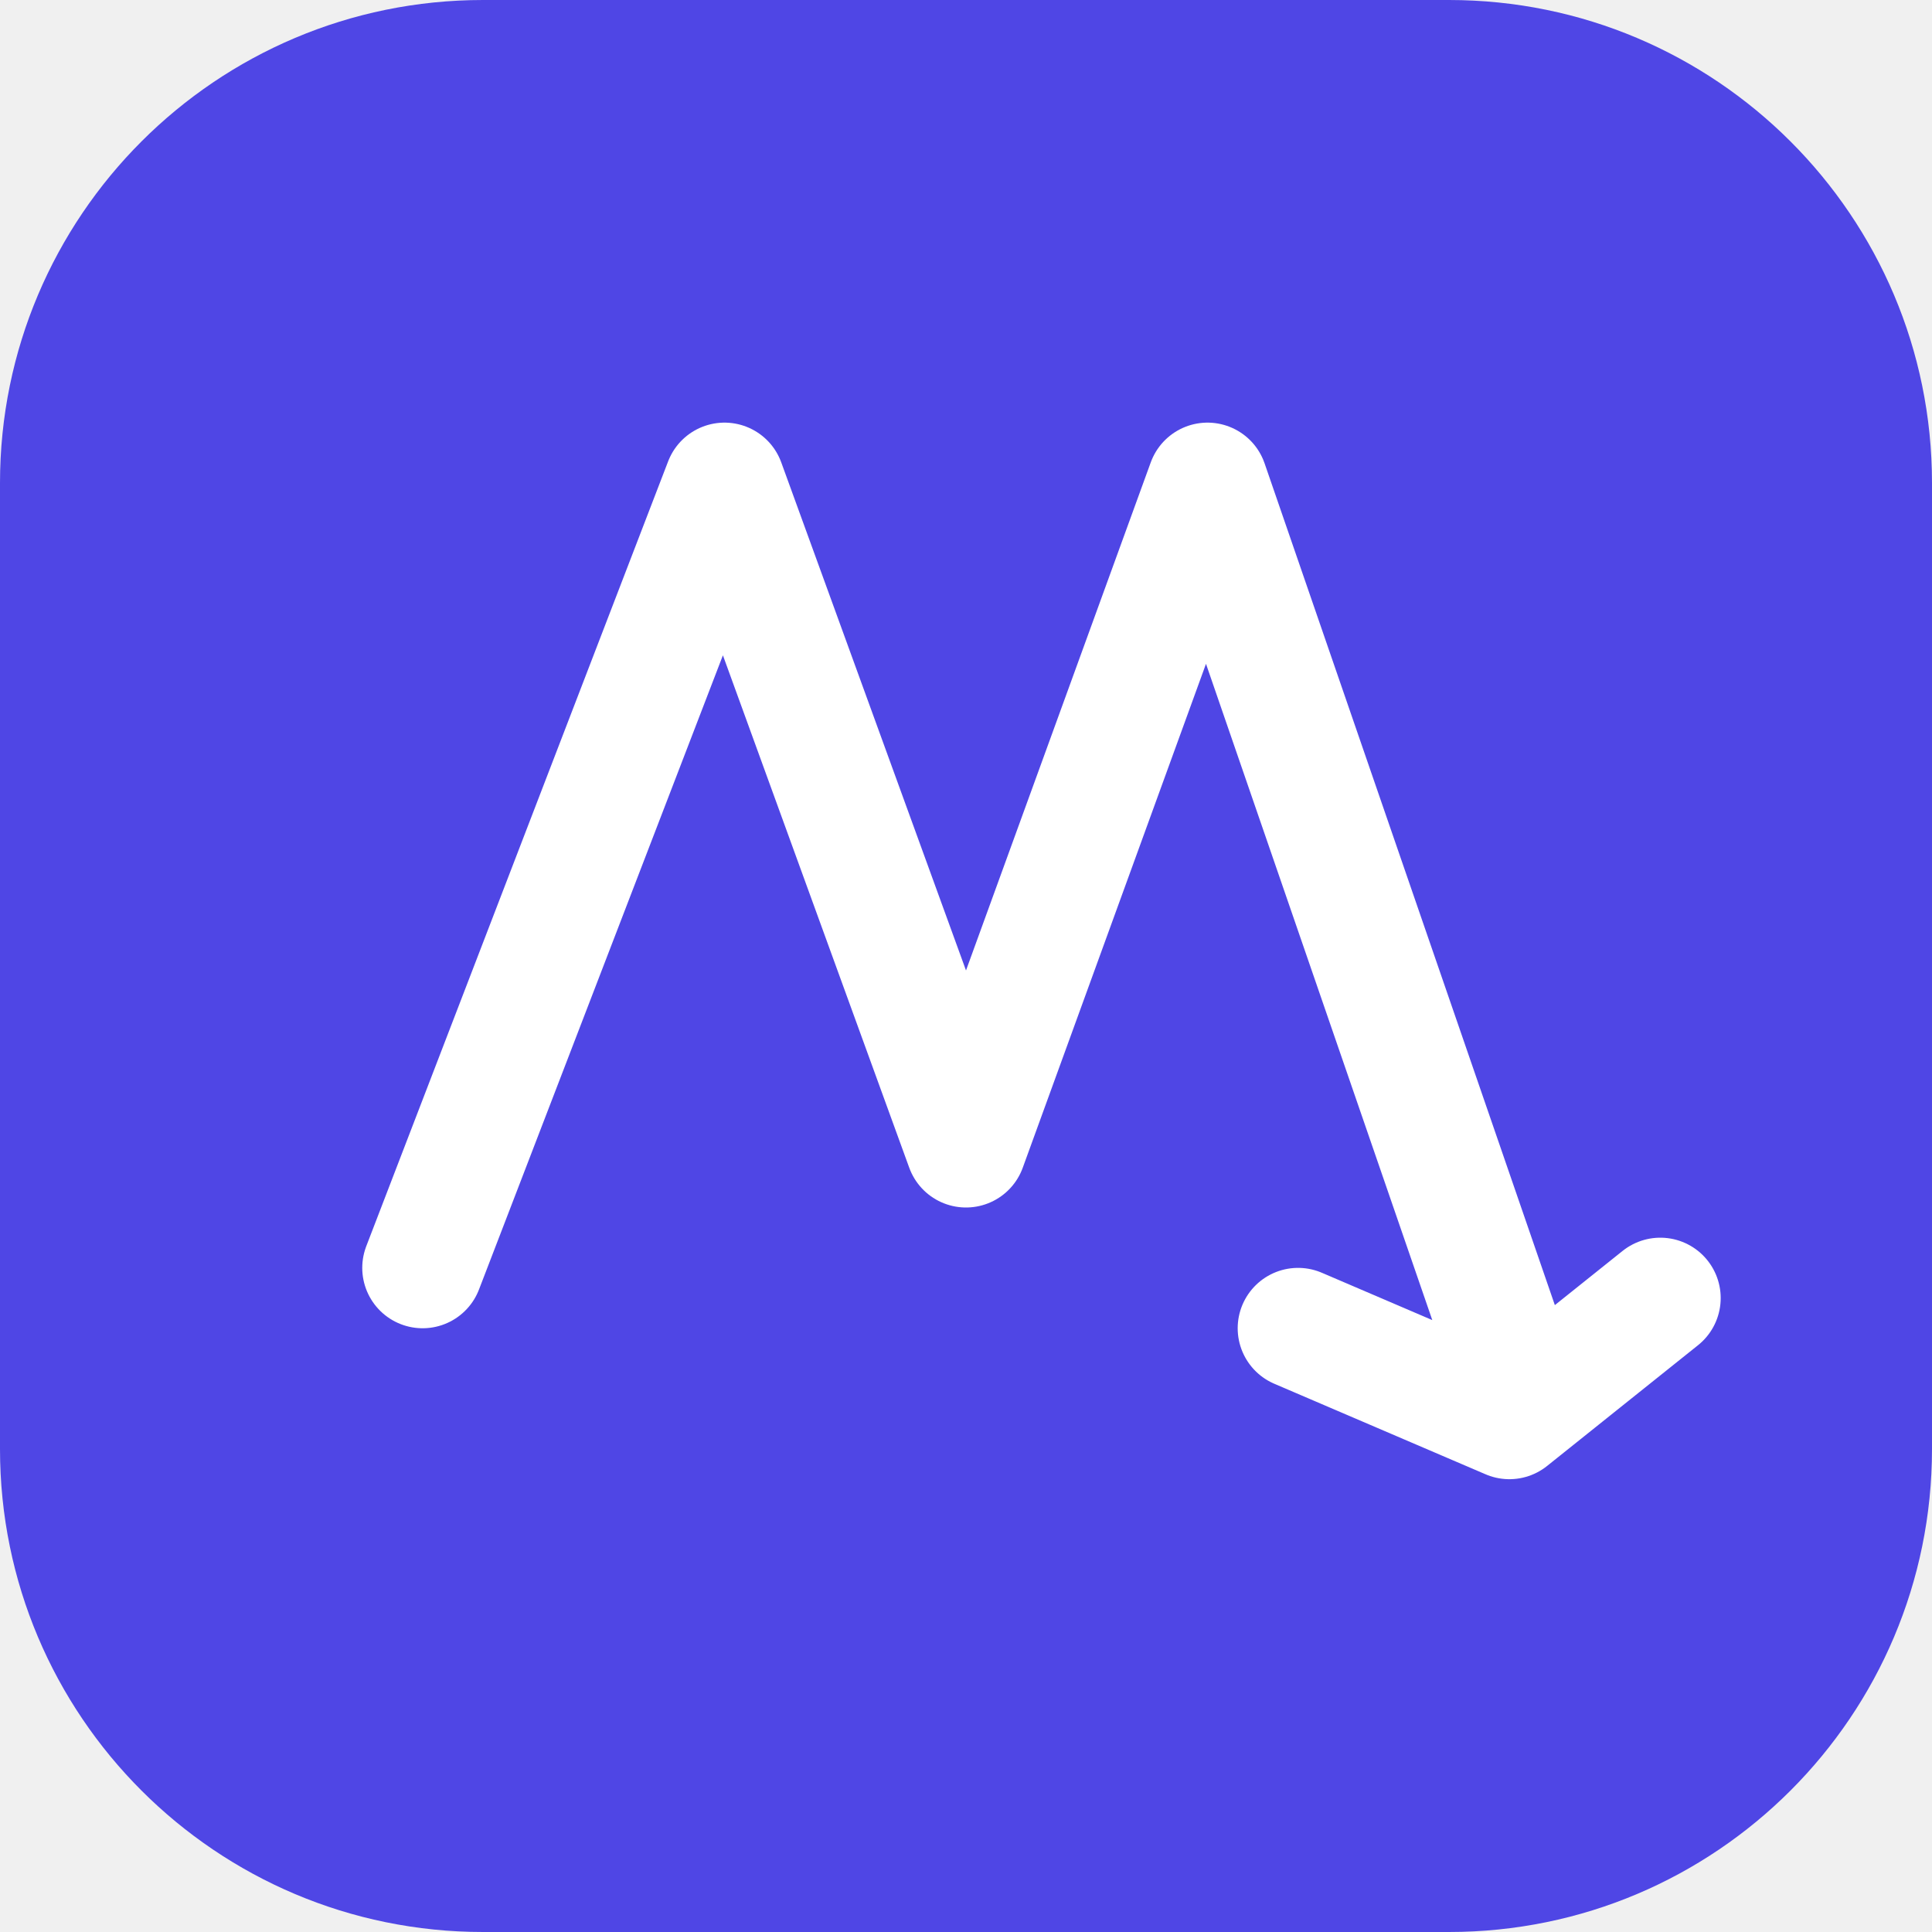
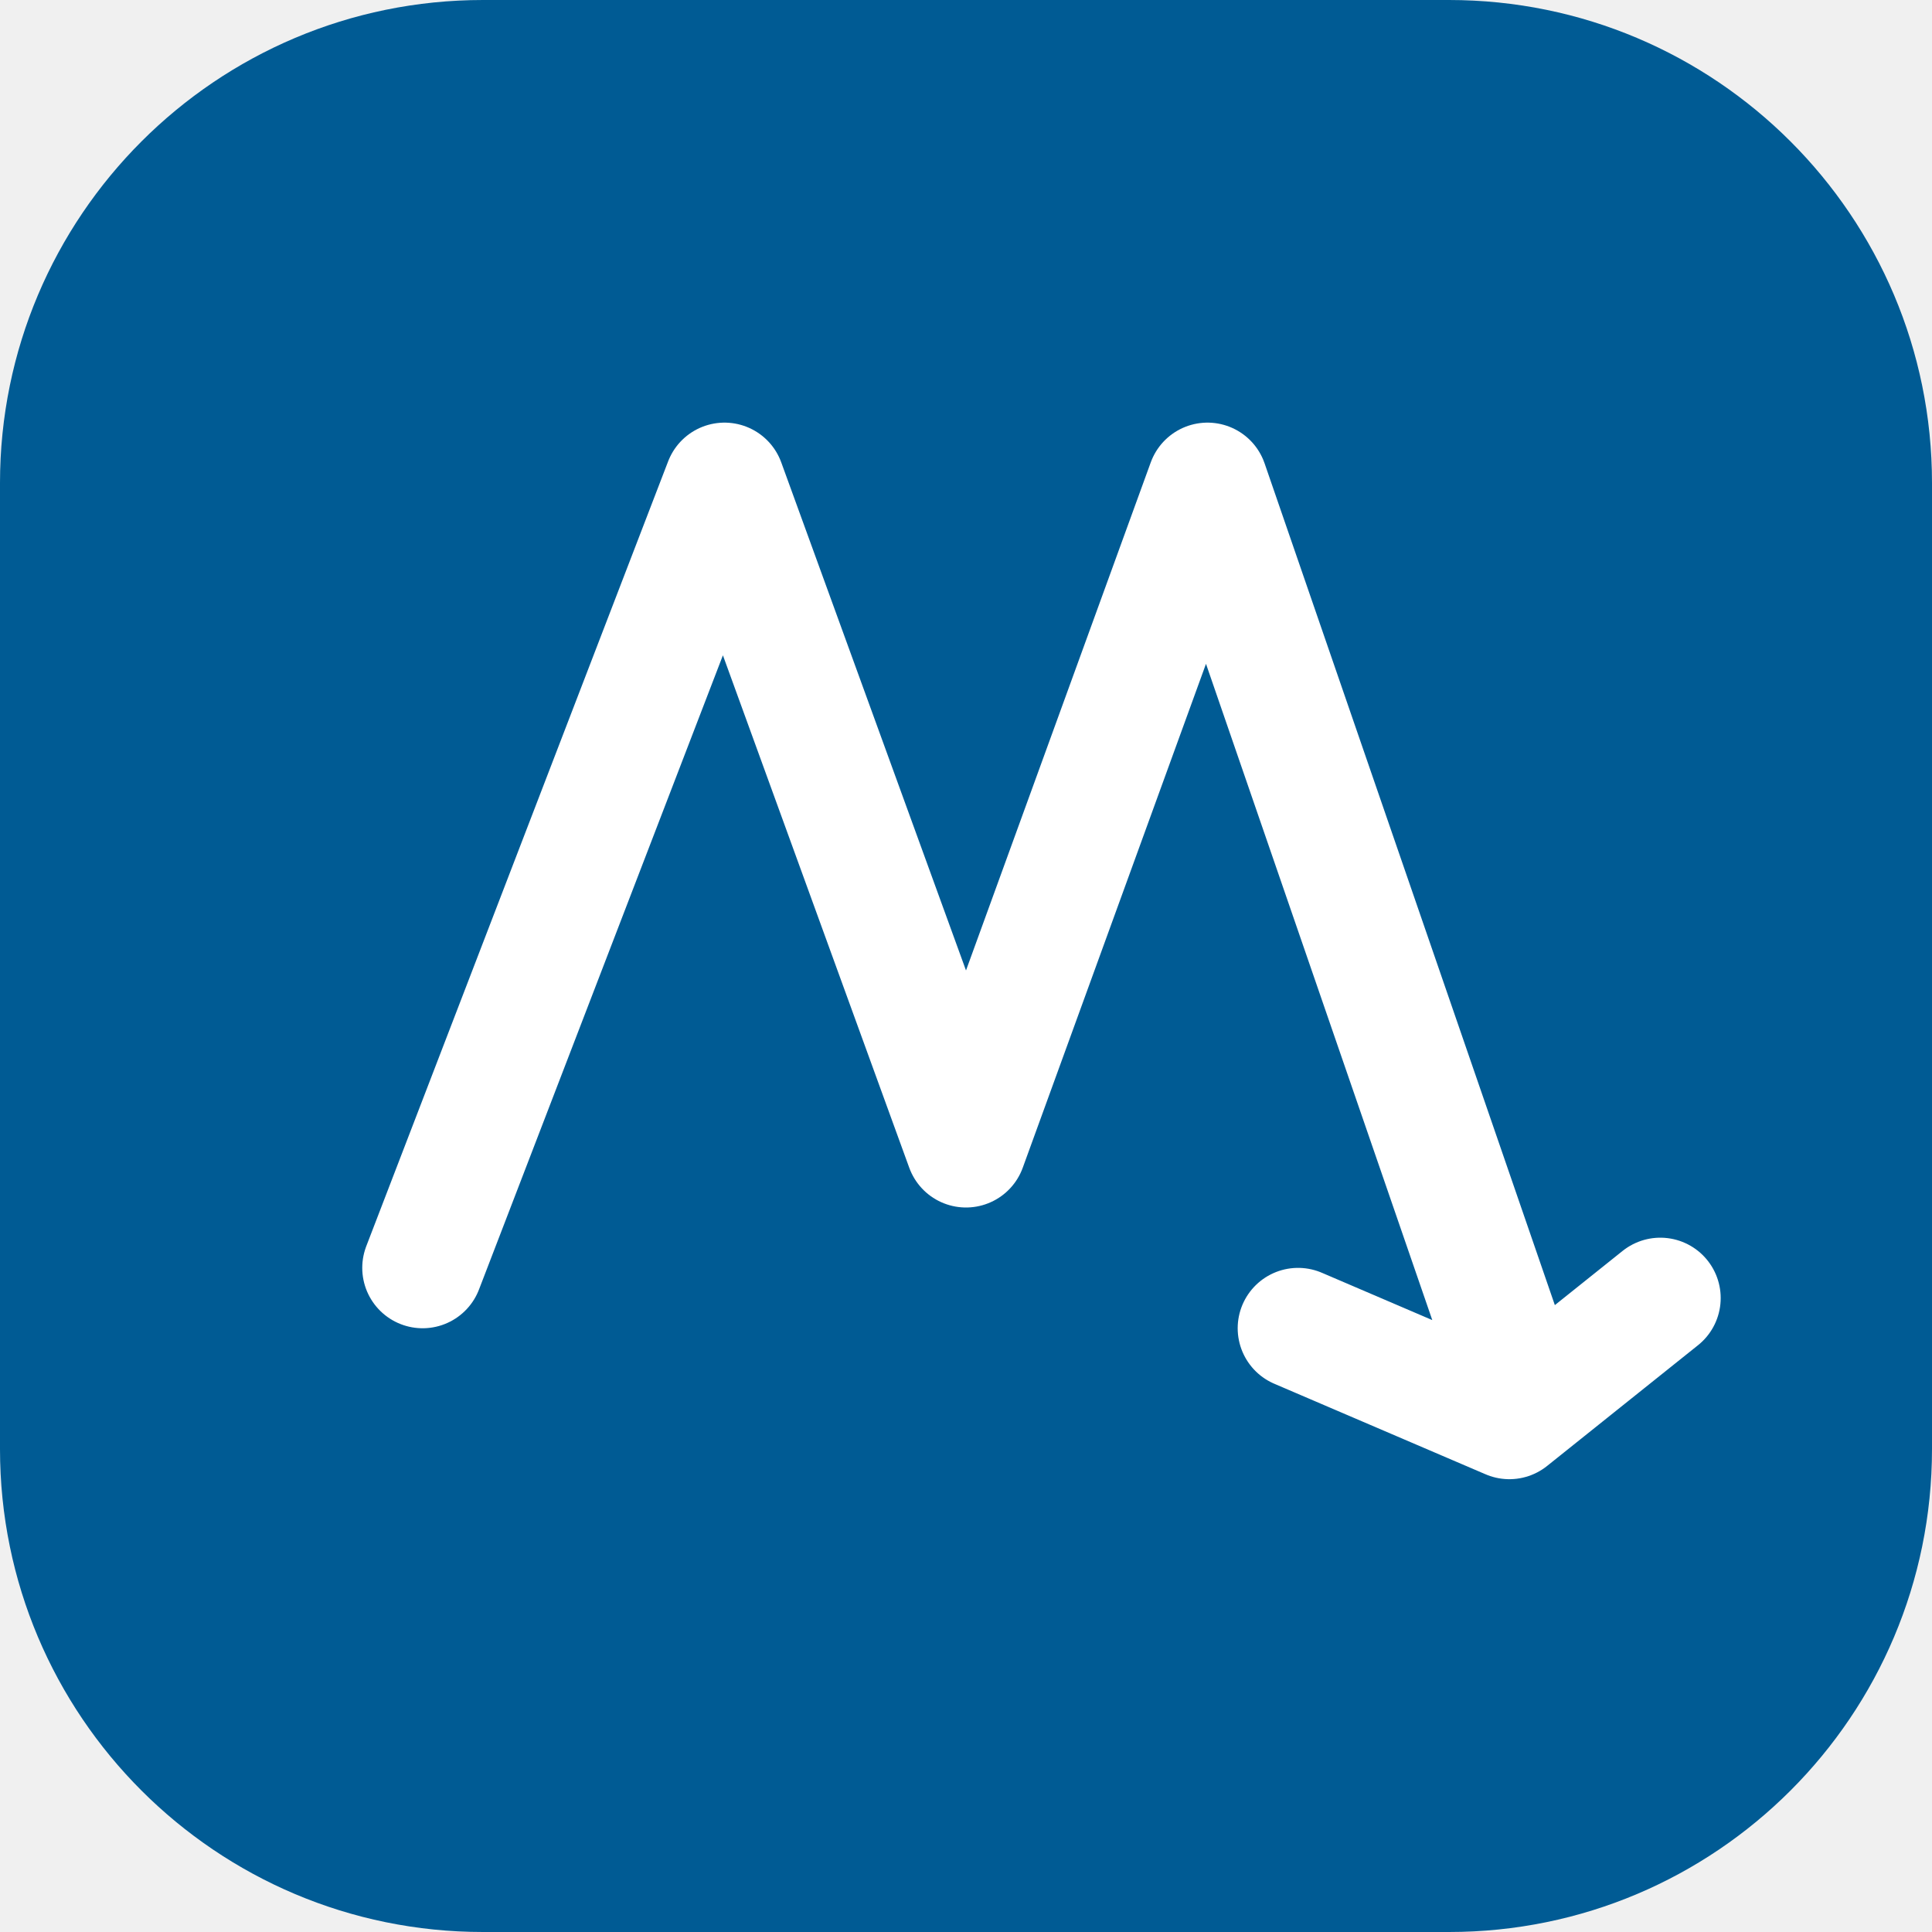
<svg xmlns="http://www.w3.org/2000/svg" width="64" height="64" viewBox="0 0 64 64" fill="none">
-   <rect width="64" height="64" rx="16" fill="#4F46E5" />
+   <rect width="64" height="64" rx="16" fill="#005B94" />
  <path d="M14 42L24 16L32 38L40 16L50 45M50 47L43 44M50 47L55 43" stroke="white" stroke-width="4" stroke-linecap="round" stroke-linejoin="round" />
</svg>
